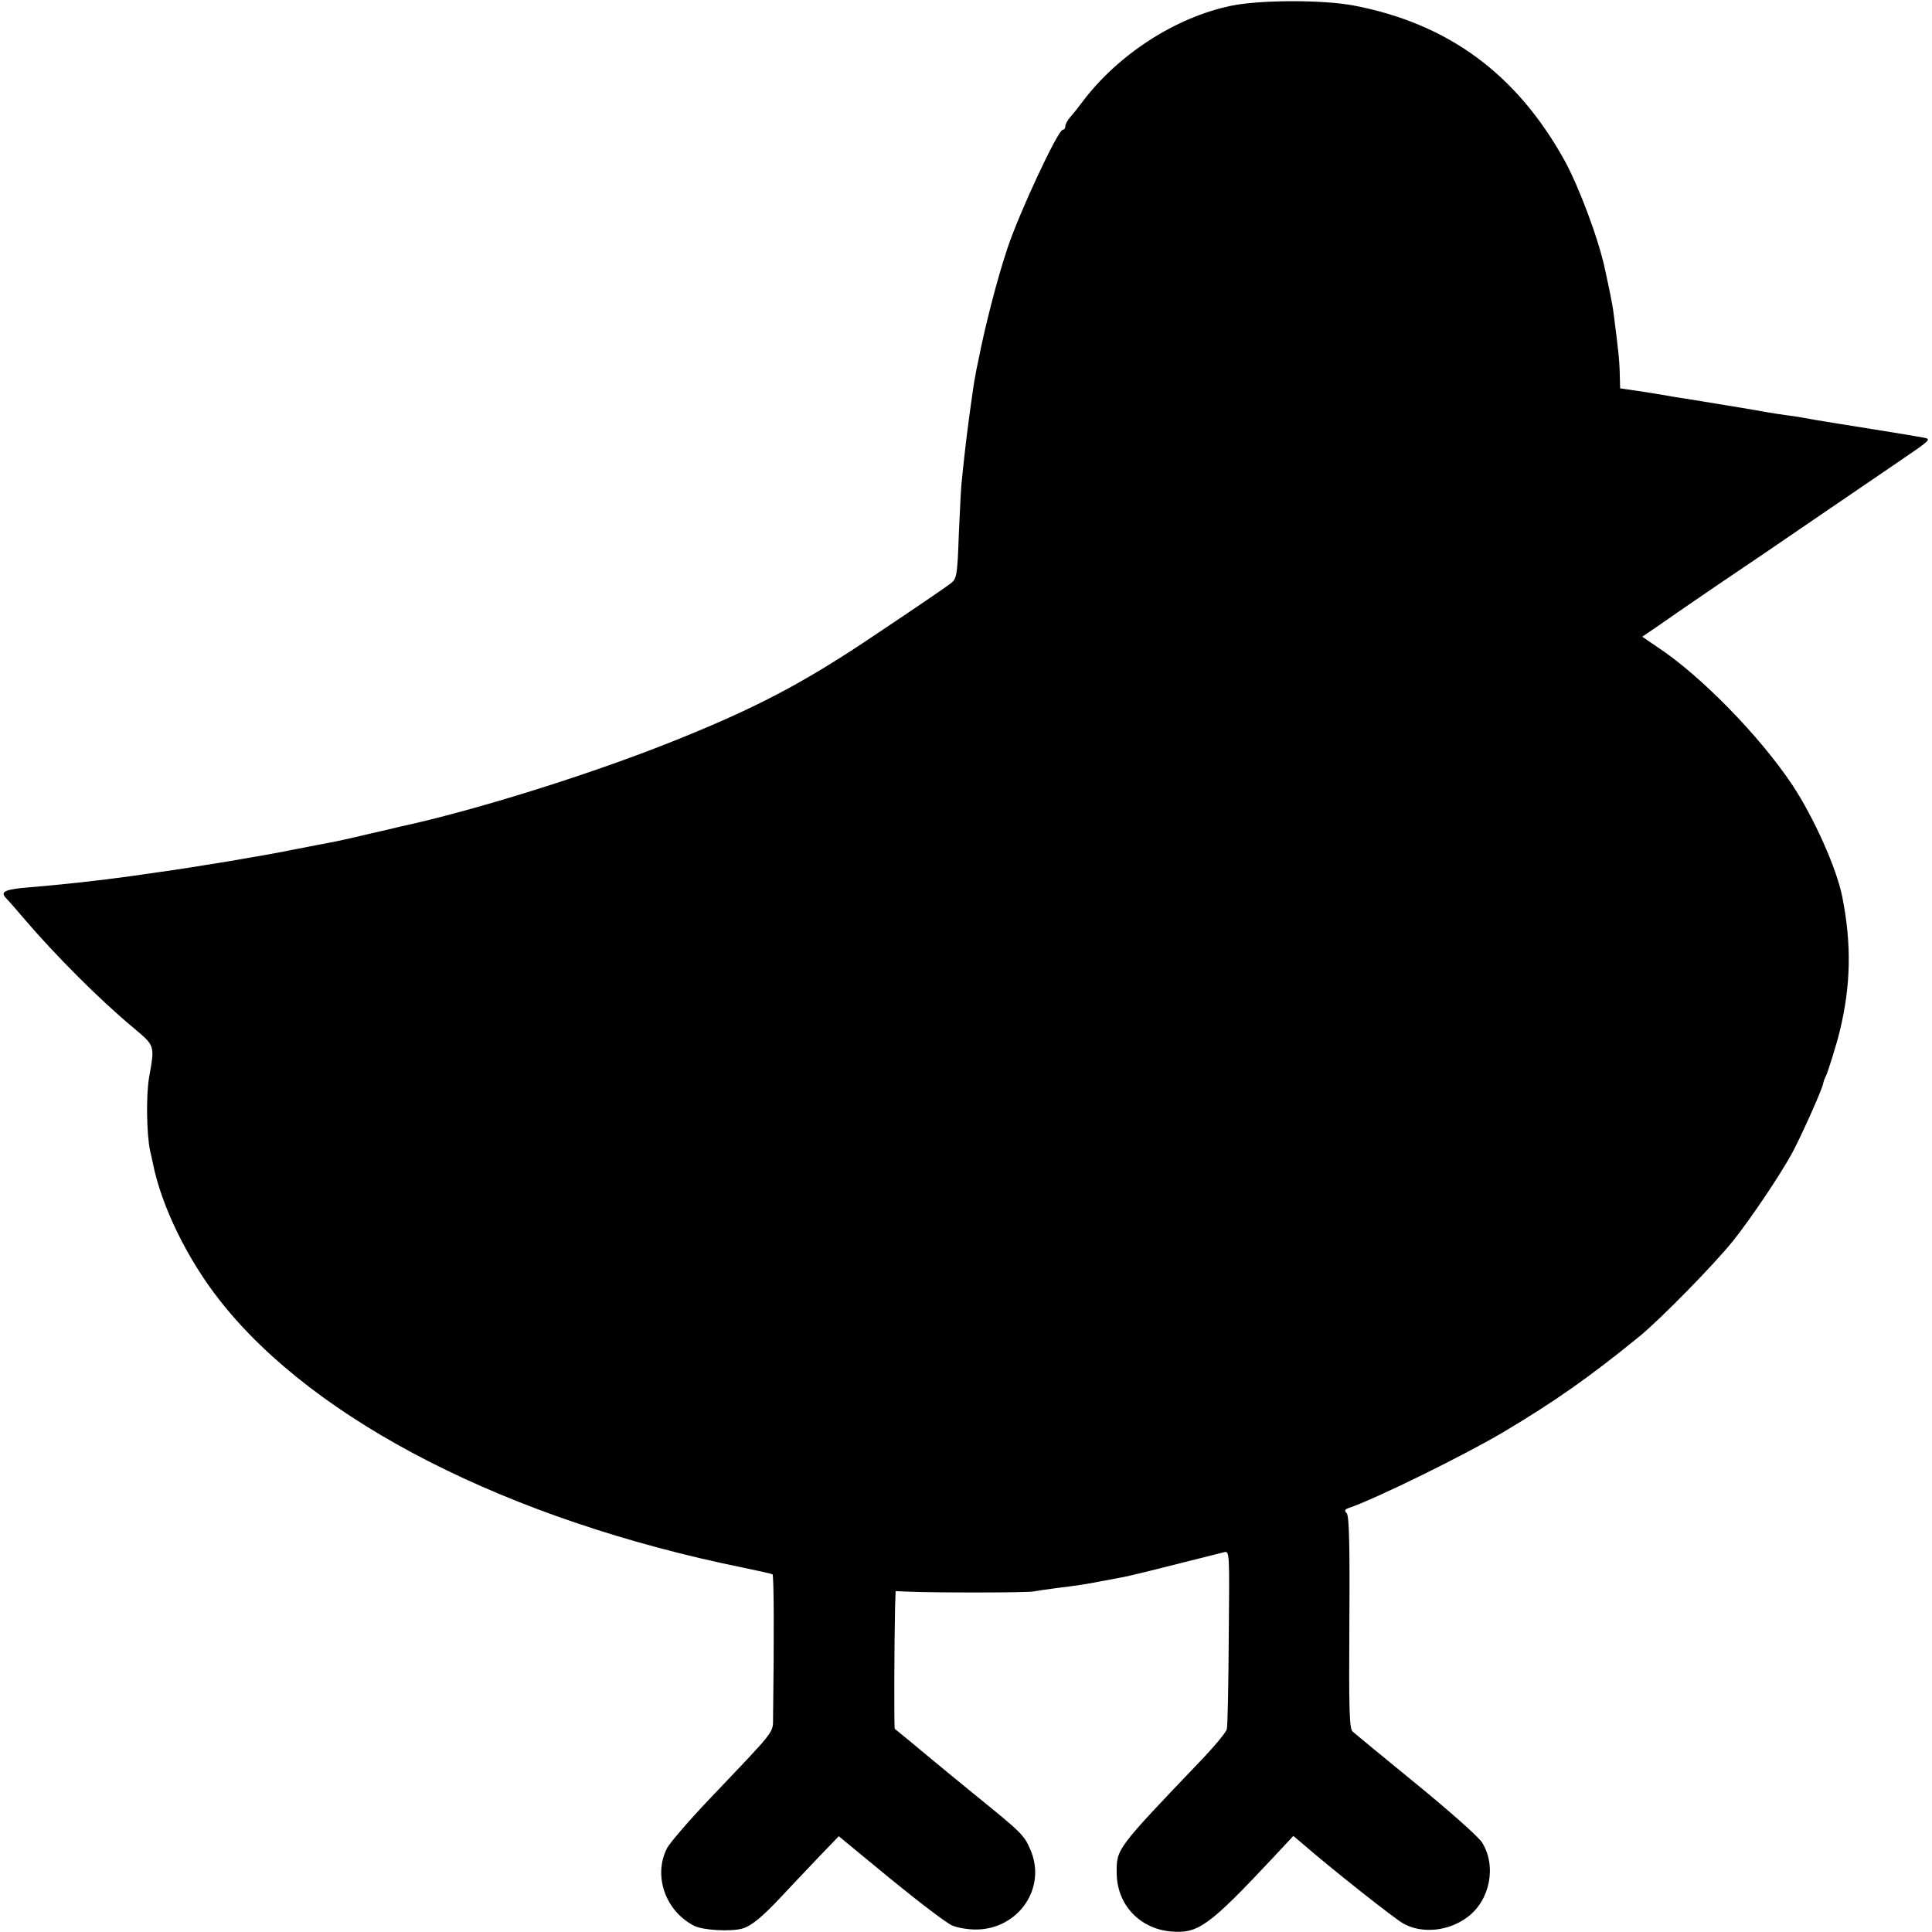
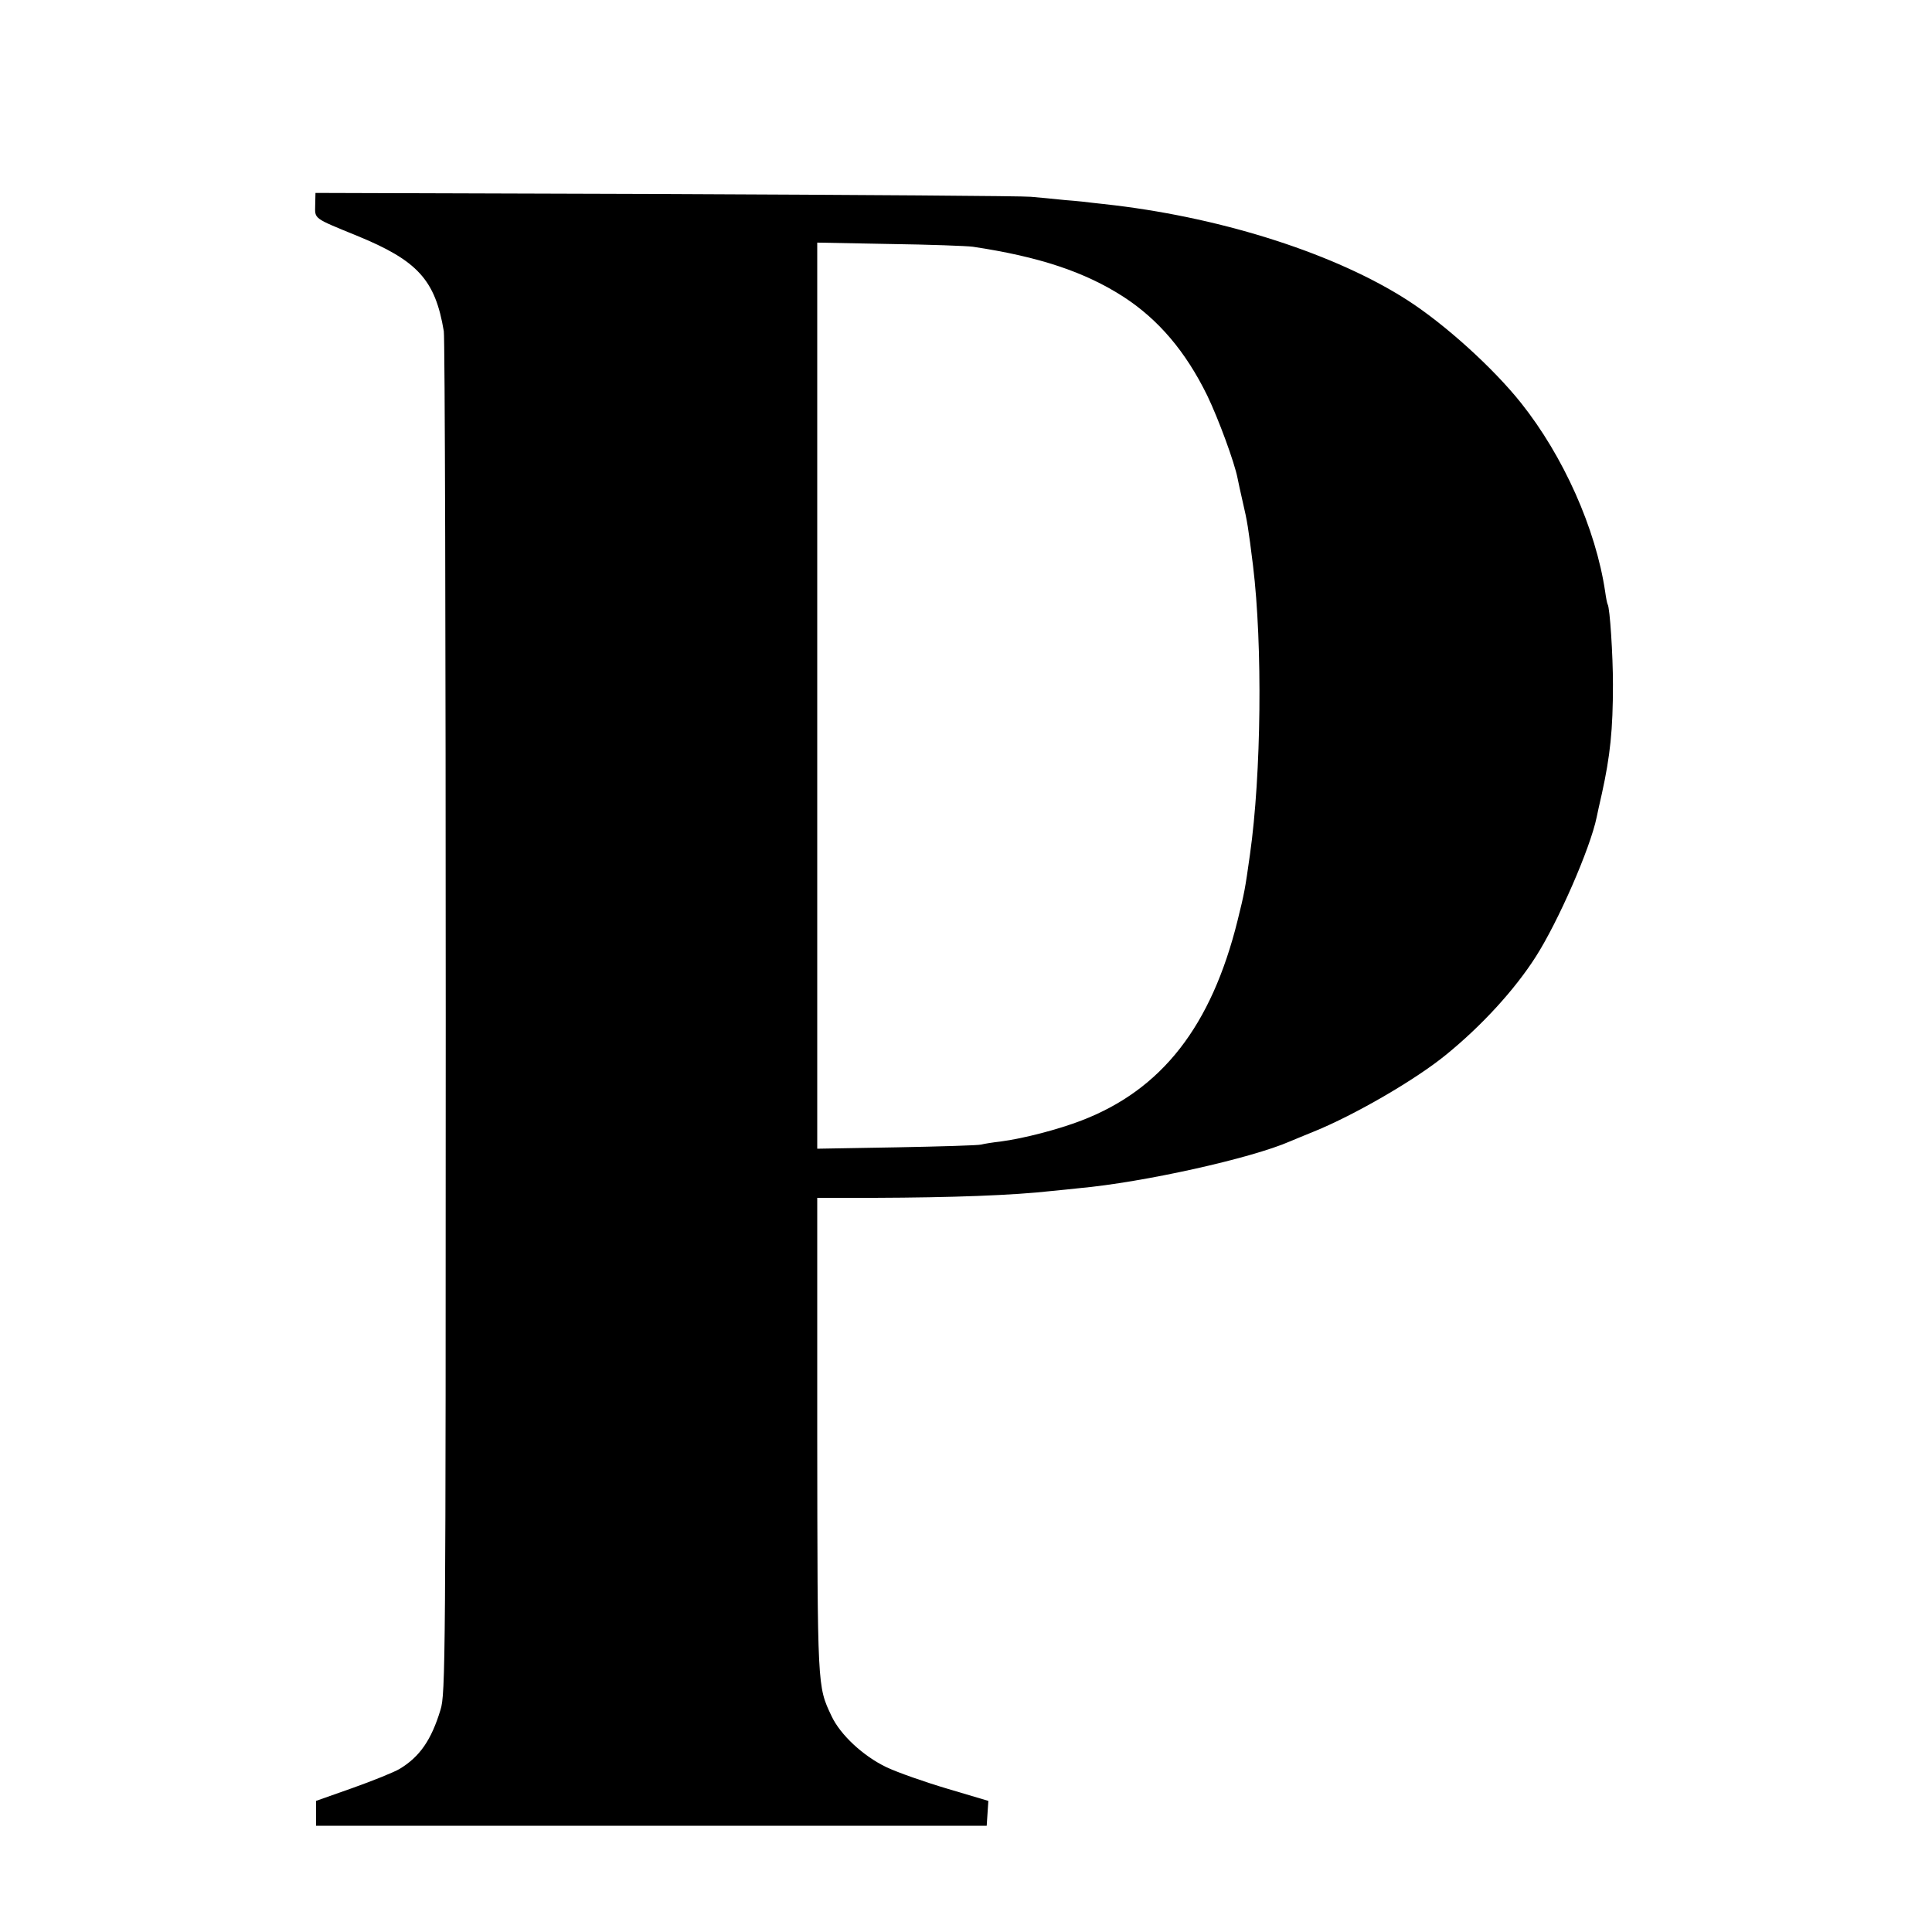
<svg xmlns="http://www.w3.org/2000/svg" version="1.0" width="700pt" height="700pt" viewBox="0 0 700 700" preserveAspectRatio="xMidYMid meet">
  <g transform="translate(0,700) scale(0.1,-0.1)" fill="#000000" stroke="none">
-     <path d="M4460 6979 c-201 -42 -409 -176 -539 -349 -14 -19 -34 -44 -43 -54 -10 -11 -18 -26 -18 -33 0 -7 -4 -13 -9 -13 -18 0 -159 -303 -201 -430 -37 -110 -82 -286 -105 -405 -5 -22 -10 -47 -11 -55 -7 -30 -33 -226 -39 -285 -4 -33 -8 -76 -10 -95 -3 -19 -7 -107 -11 -195 -5 -148 -8 -161 -27 -177 -12 -10 -132 -92 -267 -182 -269 -182 -447 -275 -760 -399 -295 -117 -706 -245 -970 -302 -8 -2 -62 -15 -120 -28 -58 -14 -118 -27 -135 -30 -16 -3 -75 -14 -130 -25 -107 -22 -359 -64 -490 -82 -44 -6 -91 -13 -105 -15 -107 -15 -253 -31 -365 -40 -87 -7 -105 -16 -84 -38 8 -8 37 -41 64 -73 117 -137 274 -294 395 -395 83 -70 81 -64 60 -184 -11 -64 -9 -206 4 -265 3 -14 8 -34 10 -45 31 -156 126 -350 245 -500 344 -436 1043 -792 1894 -965 54 -11 102 -22 106 -24 5 -4 6 -228 2 -516 -1 -62 16 -39 -235 -303 -72 -76 -139 -154 -149 -173 -51 -99 -7 -227 97 -281 32 -17 132 -22 174 -11 35 10 71 40 141 114 35 38 97 103 137 145 l73 76 187 -154 c104 -85 204 -161 223 -169 20 -9 59 -15 86 -15 156 0 260 153 197 292 -22 51 -33 61 -202 198 -69 56 -134 110 -145 119 -79 66 -140 116 -143 118 -3 2 -2 315 1 439 l2 60 50 -2 c96 -4 430 -4 450 1 11 2 45 7 75 11 79 10 109 14 165 25 28 5 64 12 80 15 24 4 129 30 370 91 20 5 20 1 17 -308 -1 -172 -4 -322 -7 -333 -2 -11 -47 -65 -100 -120 -299 -313 -300 -314 -299 -400 0 -114 81 -202 195 -213 100 -9 138 18 375 271 l70 75 31 -26 c103 -90 336 -274 367 -291 67 -38 164 -29 233 23 82 61 106 185 53 270 -11 19 -118 114 -238 212 -119 97 -223 183 -231 190 -12 11 -14 75 -12 394 2 281 -1 385 -9 396 -10 11 -8 15 6 20 98 33 423 193 564 277 186 111 311 199 490 345 75 61 272 262 340 347 65 82 168 235 212 315 32 59 109 230 113 252 2 10 7 23 10 28 6 10 40 118 51 165 40 164 43 314 9 485 -20 103 -103 288 -181 406 -118 177 -332 396 -488 499 l-56 38 53 36 c28 20 124 86 212 146 88 59 257 174 375 255 118 81 259 176 312 213 90 61 95 66 70 71 -15 3 -99 17 -187 31 -88 14 -182 29 -210 34 -27 5 -72 13 -98 16 -27 4 -57 8 -66 10 -30 6 -275 46 -306 51 -16 2 -37 6 -45 7 -8 2 -54 9 -102 17 l-88 13 -1 41 c-1 59 -5 95 -24 241 -2 17 -14 77 -30 150 -23 109 -94 298 -146 393 -174 314 -421 496 -764 562 -110 21 -338 21 -445 -1z" />
+     <path d="M1142 6257 c-1 -51 -8 -46 151 -111 220 -90 284 -160 315 -346 4 -19 7 -1137 7 -2485 0 -2345 -1 -2453 -19 -2510 -33 -109 -75 -170 -148 -214 -20 -12 -97 -43 -170 -69 l-133 -47 0 -45 0 -45 1215 0 1215 0 3 45 3 45 -148 44 c-81 24 -181 59 -221 78 -84 40 -167 117 -199 185 -52 110 -51 97 -52 1019 l0 859 207 0 c281 1 503 9 644 25 29 3 73 7 98 10 232 21 624 108 765 170 17 7 55 23 85 35 148 60 369 188 480 279 129 105 248 235 324 354 82 128 198 394 221 506 2 9 10 48 19 86 30 136 40 231 40 395 0 106 -11 277 -19 290 -2 3 -6 23 -9 45 -34 230 -152 493 -305 685 -102 128 -276 285 -411 372 -258 166 -657 295 -1060 344 -30 3 -66 8 -80 9 -14 2 -59 7 -100 10 -41 4 -97 10 -125 12 -27 3 -622 7 -1321 10 l-1271 4 -1 -44z m2383 -151 c240 -36 405 -91 545 -181 128 -83 226 -199 304 -358 41 -85 99 -243 110 -300 2 -12 11 -51 19 -87 16 -68 20 -93 37 -230 35 -289 30 -755 -11 -1045 -18 -128 -20 -139 -45 -240 -95 -383 -274 -613 -566 -725 -83 -32 -209 -65 -293 -76 -27 -3 -59 -8 -70 -11 -11 -3 -149 -7 -307 -10 l-287 -5 0 1641 0 1642 262 -5 c144 -2 280 -7 302 -10z" />
  </g>
</svg>
